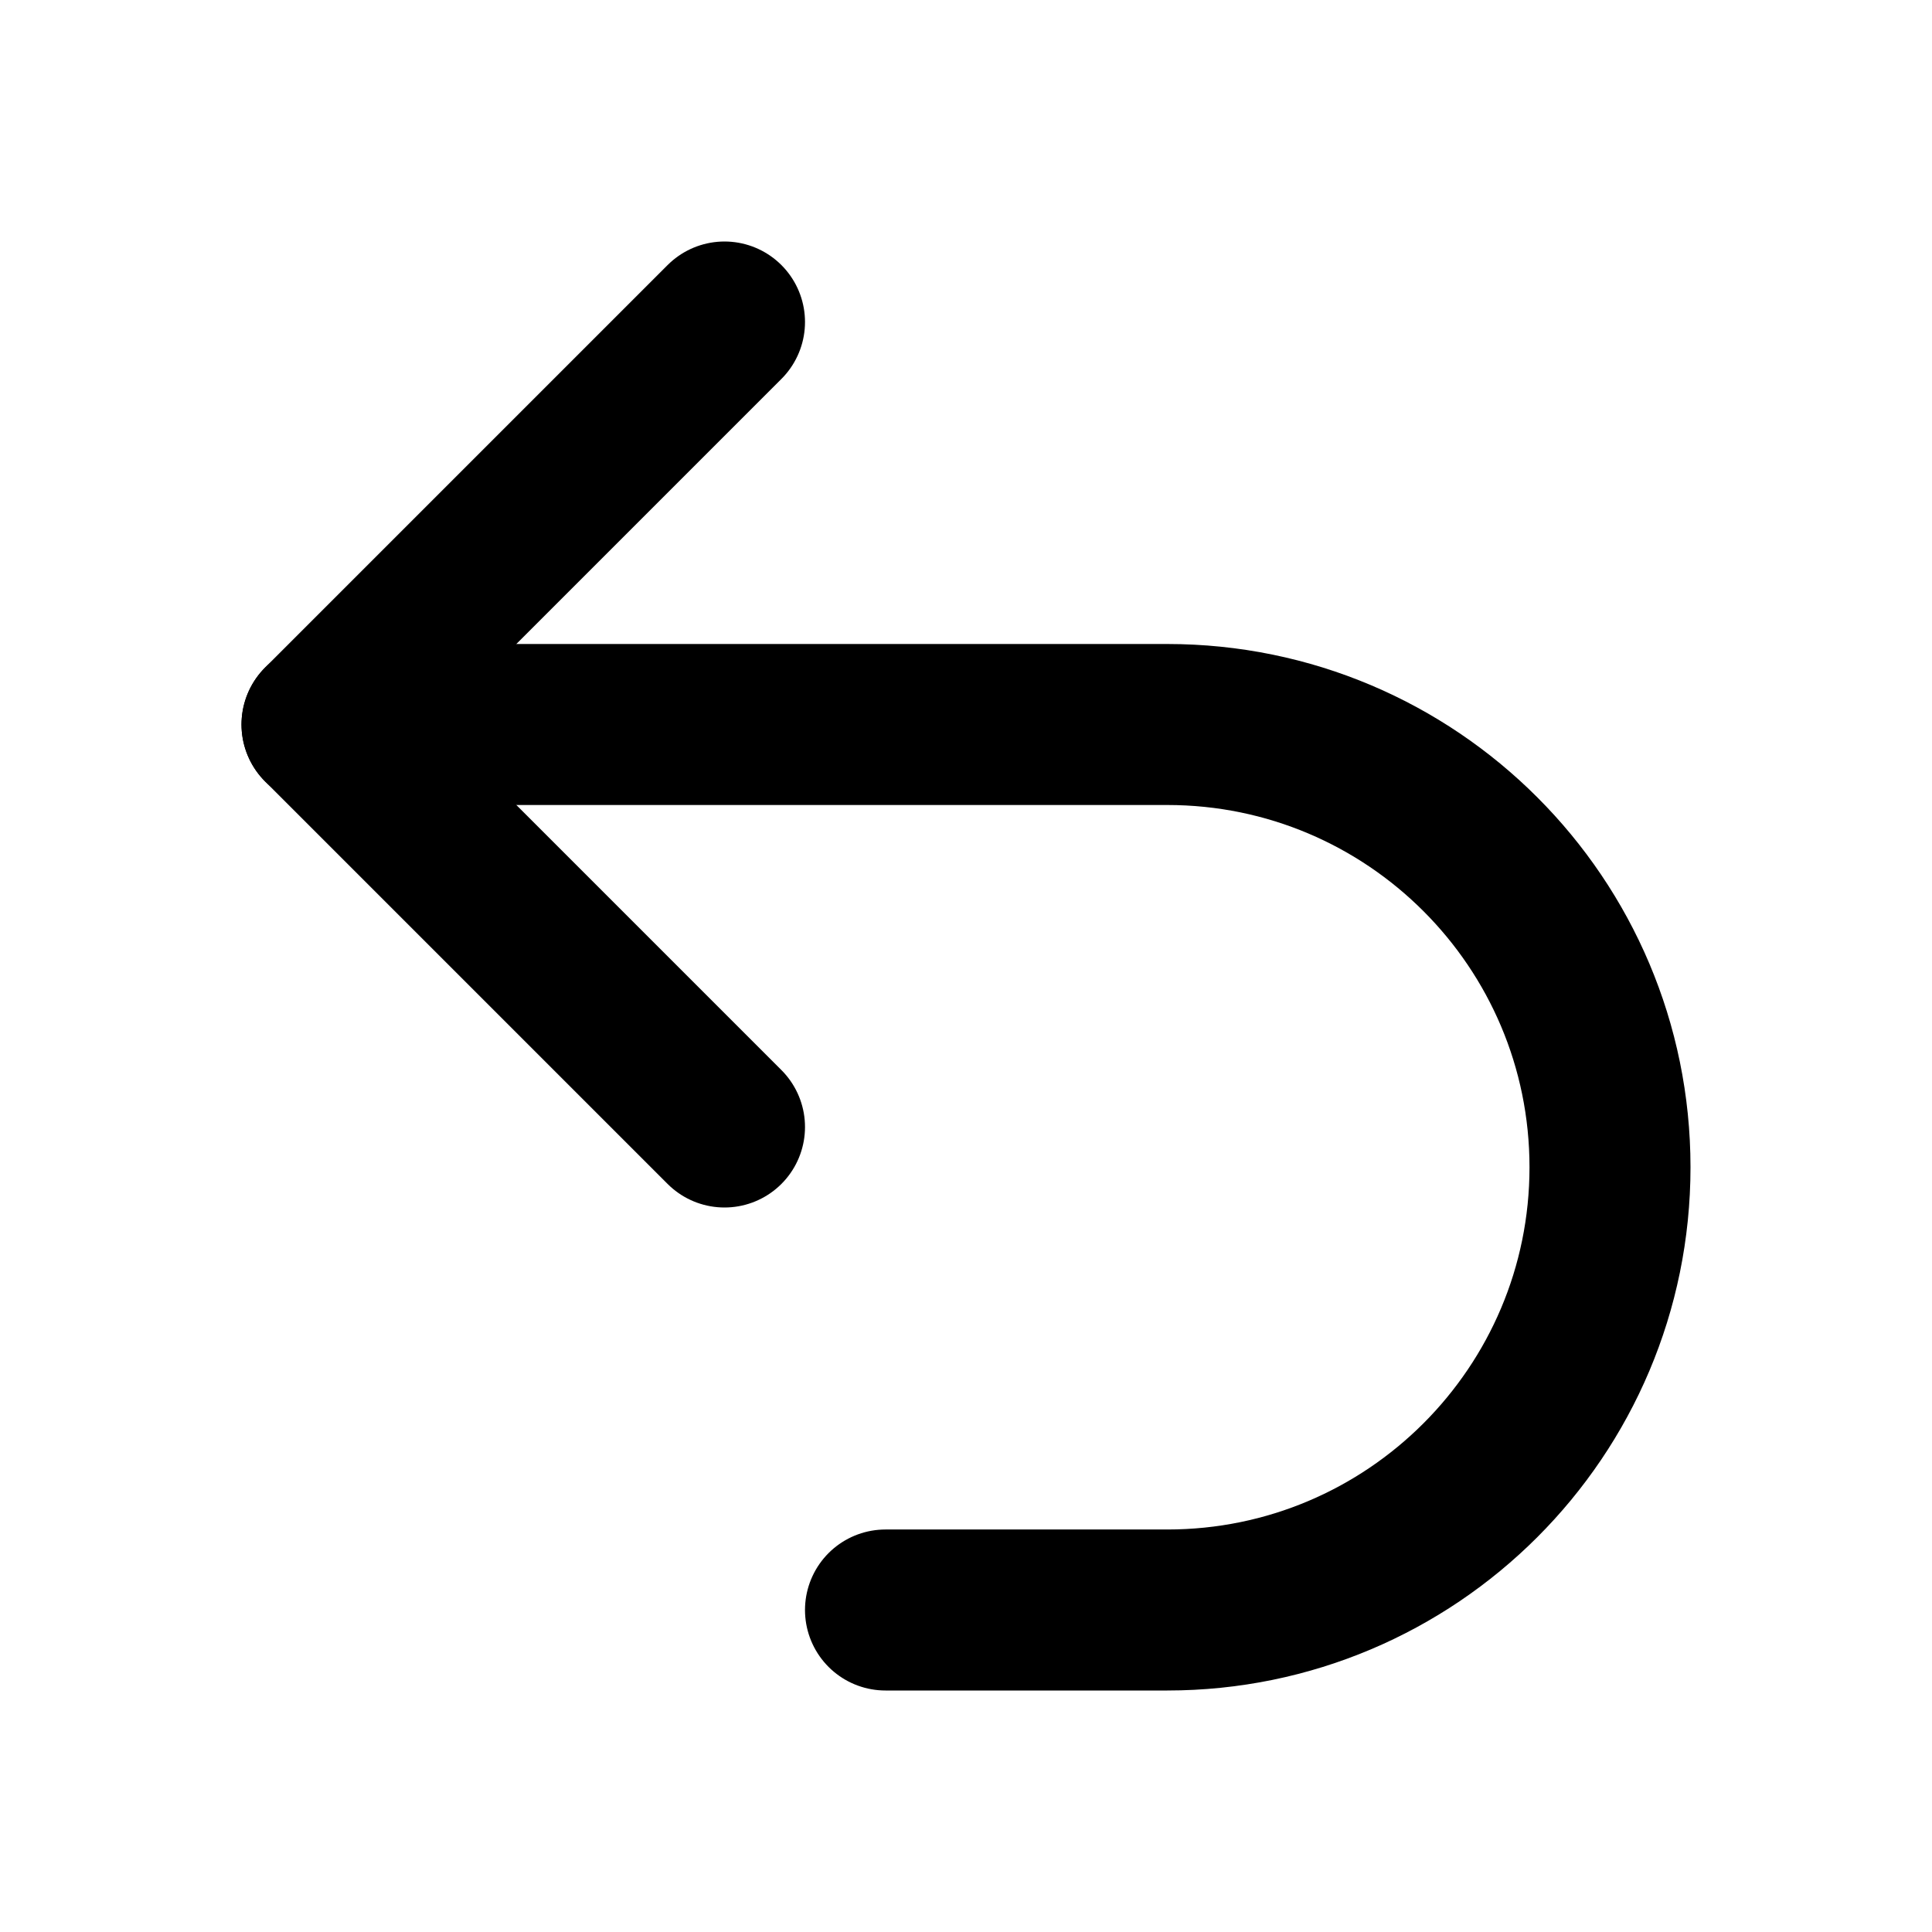
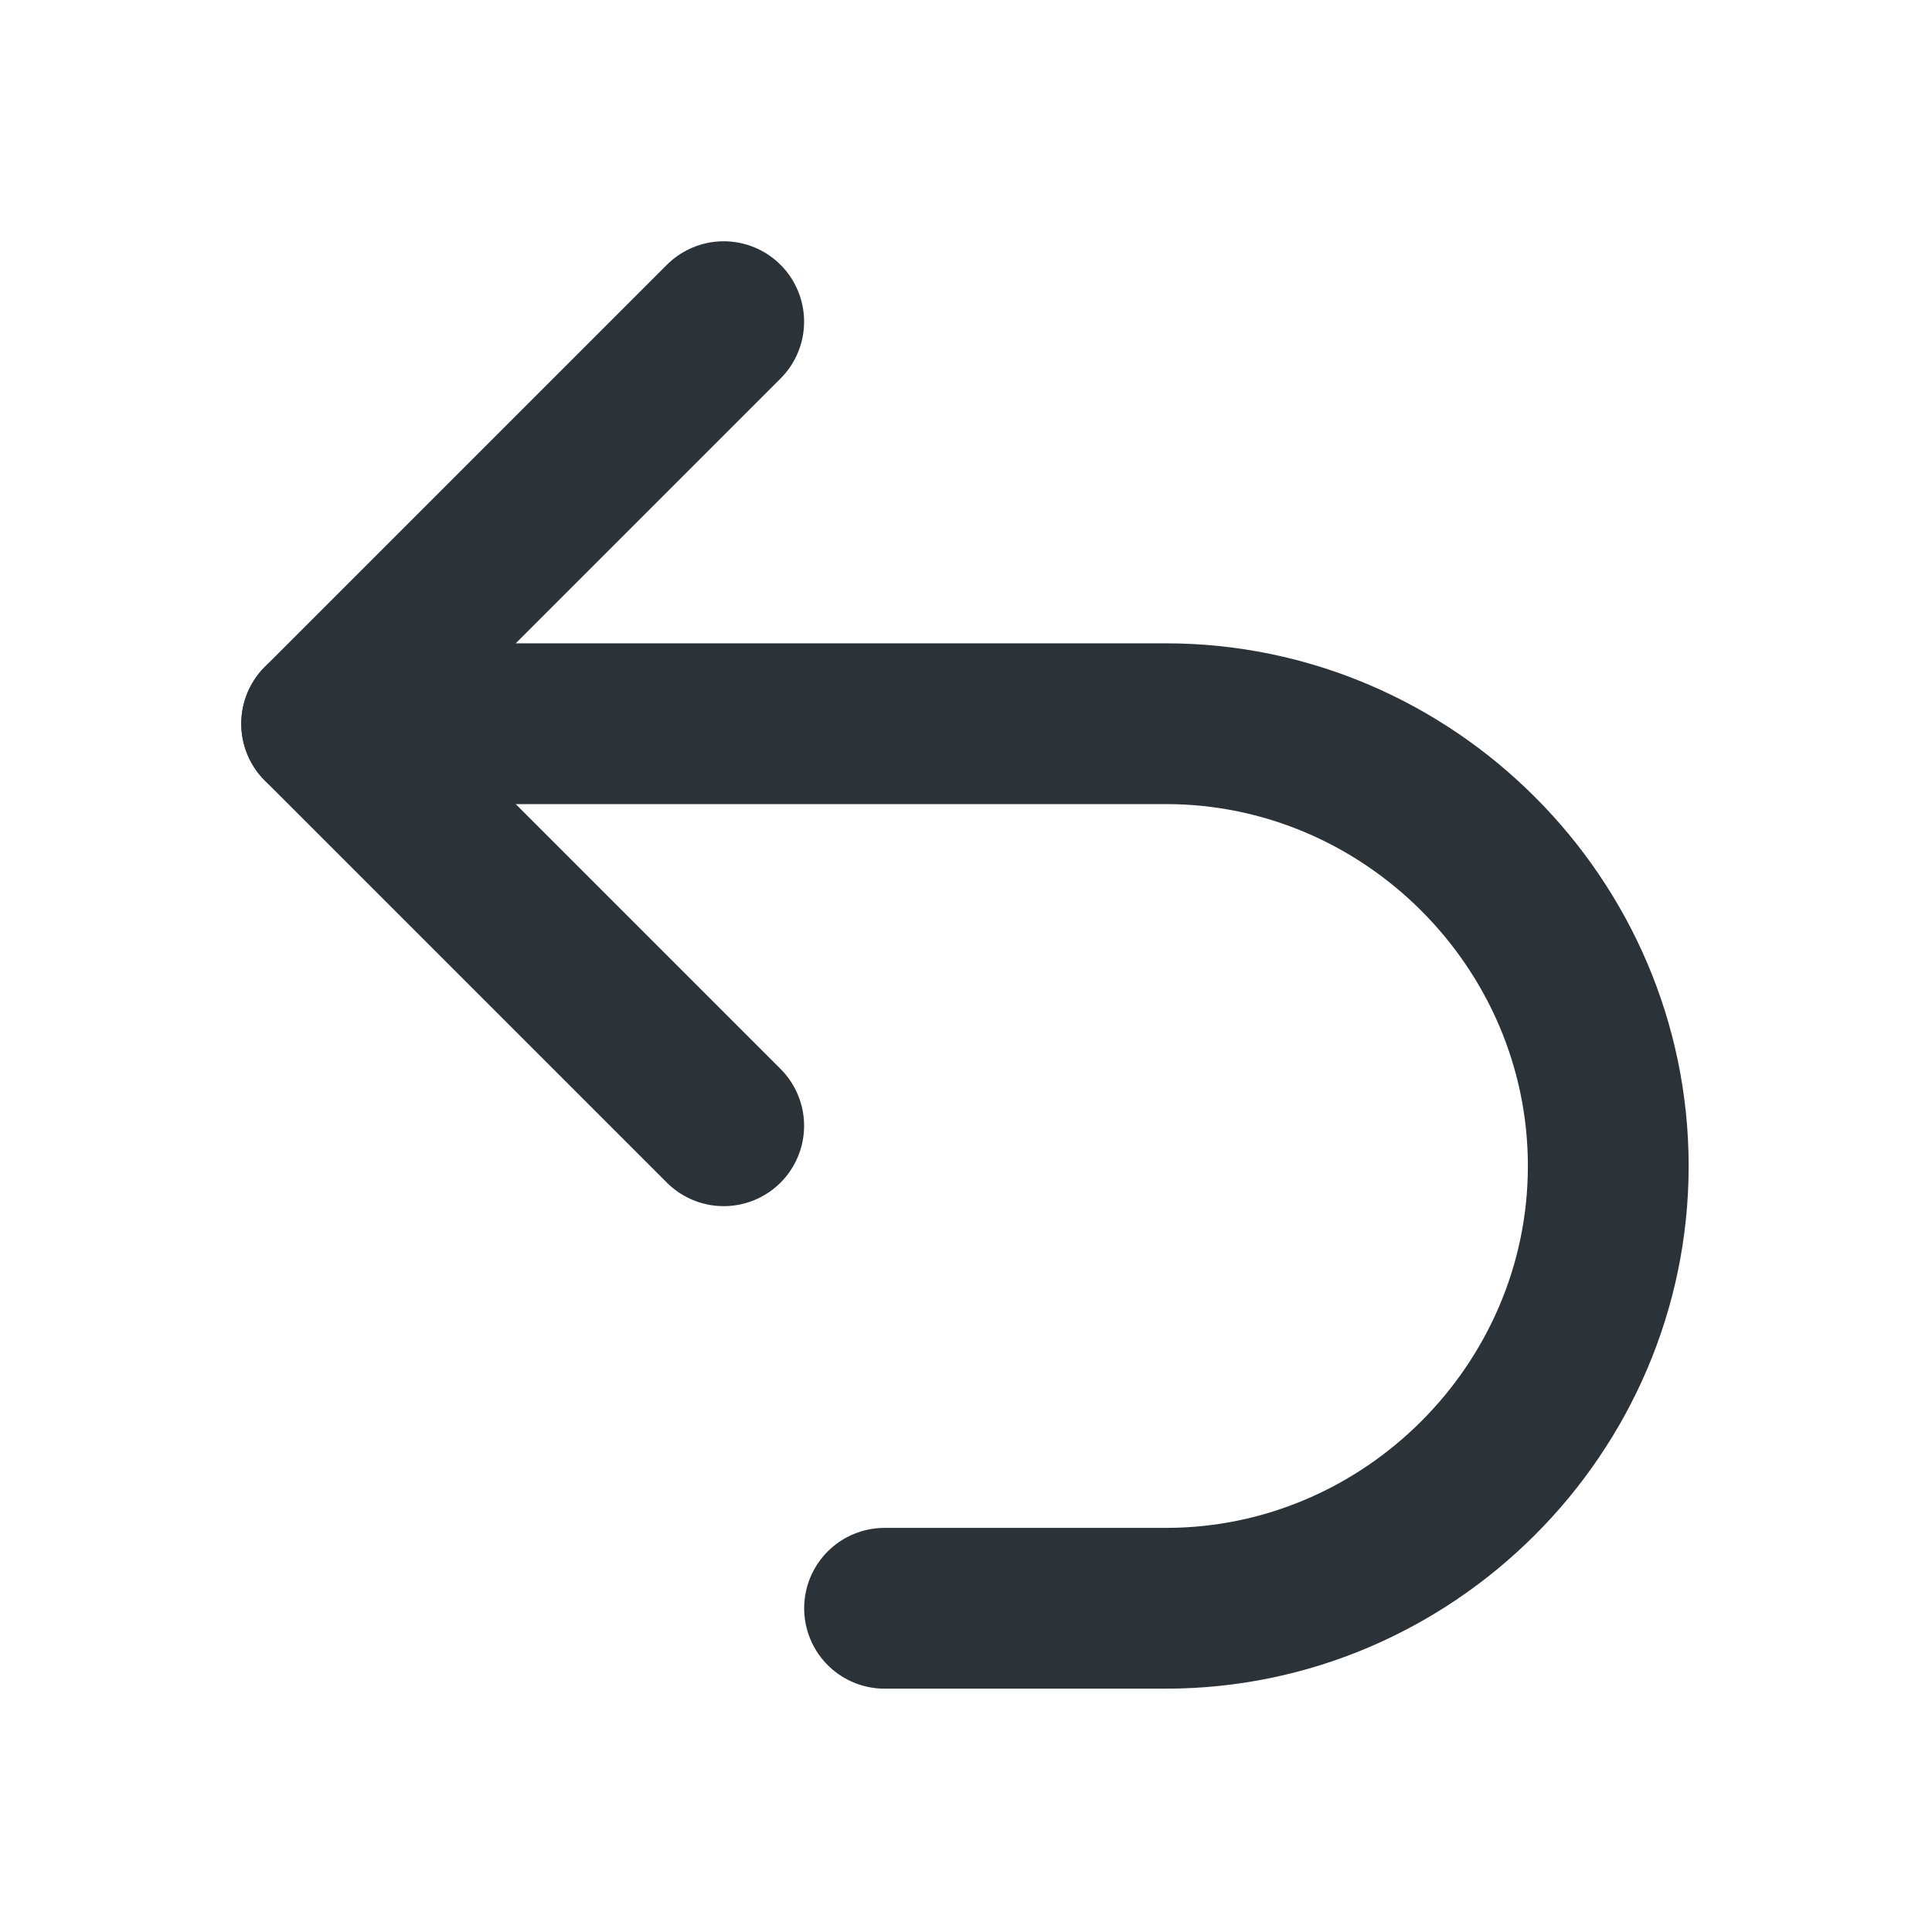
- <svg xmlns="http://www.w3.org/2000/svg" width="24" height="24" viewBox="0 0 24 24" fill="none" stroke="currentColor" stroke-width="2" stroke-linecap="round" stroke-linejoin="round" class="lucide lucide-undo2-icon lucide-undo-2">
-   <path d="M9 14 4 9l5-5" />
-   <path d="M4 9h10.5a5.5 5.5 0 0 1 5.5 5.5a5.5 5.5 0 0 1-5.5 5.5H11" />
+ <svg xmlns="http://www.w3.org/2000/svg" width="100%" height="100%" viewBox="0 0 1738 1738" version="1.1" xml:space="preserve" style="fill-rule:evenodd;clip-rule:evenodd;stroke-linecap:round;stroke-linejoin:round;">
+   <path d="M651.042,1012.725l-361.683,-361.683l361.683,-361.683" style="fill:none;fill-rule:nonzero;stroke:#2c3338;stroke-width:144.63px;" />
+   <path d="M289.358,651.042l759.55,0c218.263,0 397.867,179.6 397.867,397.867c0,218.263 -179.6,397.867 -397.867,397.867l-253.175,0" style="fill:none;fill-rule:nonzero;stroke:#2c3338;stroke-width:144.63px;" />
</svg>
